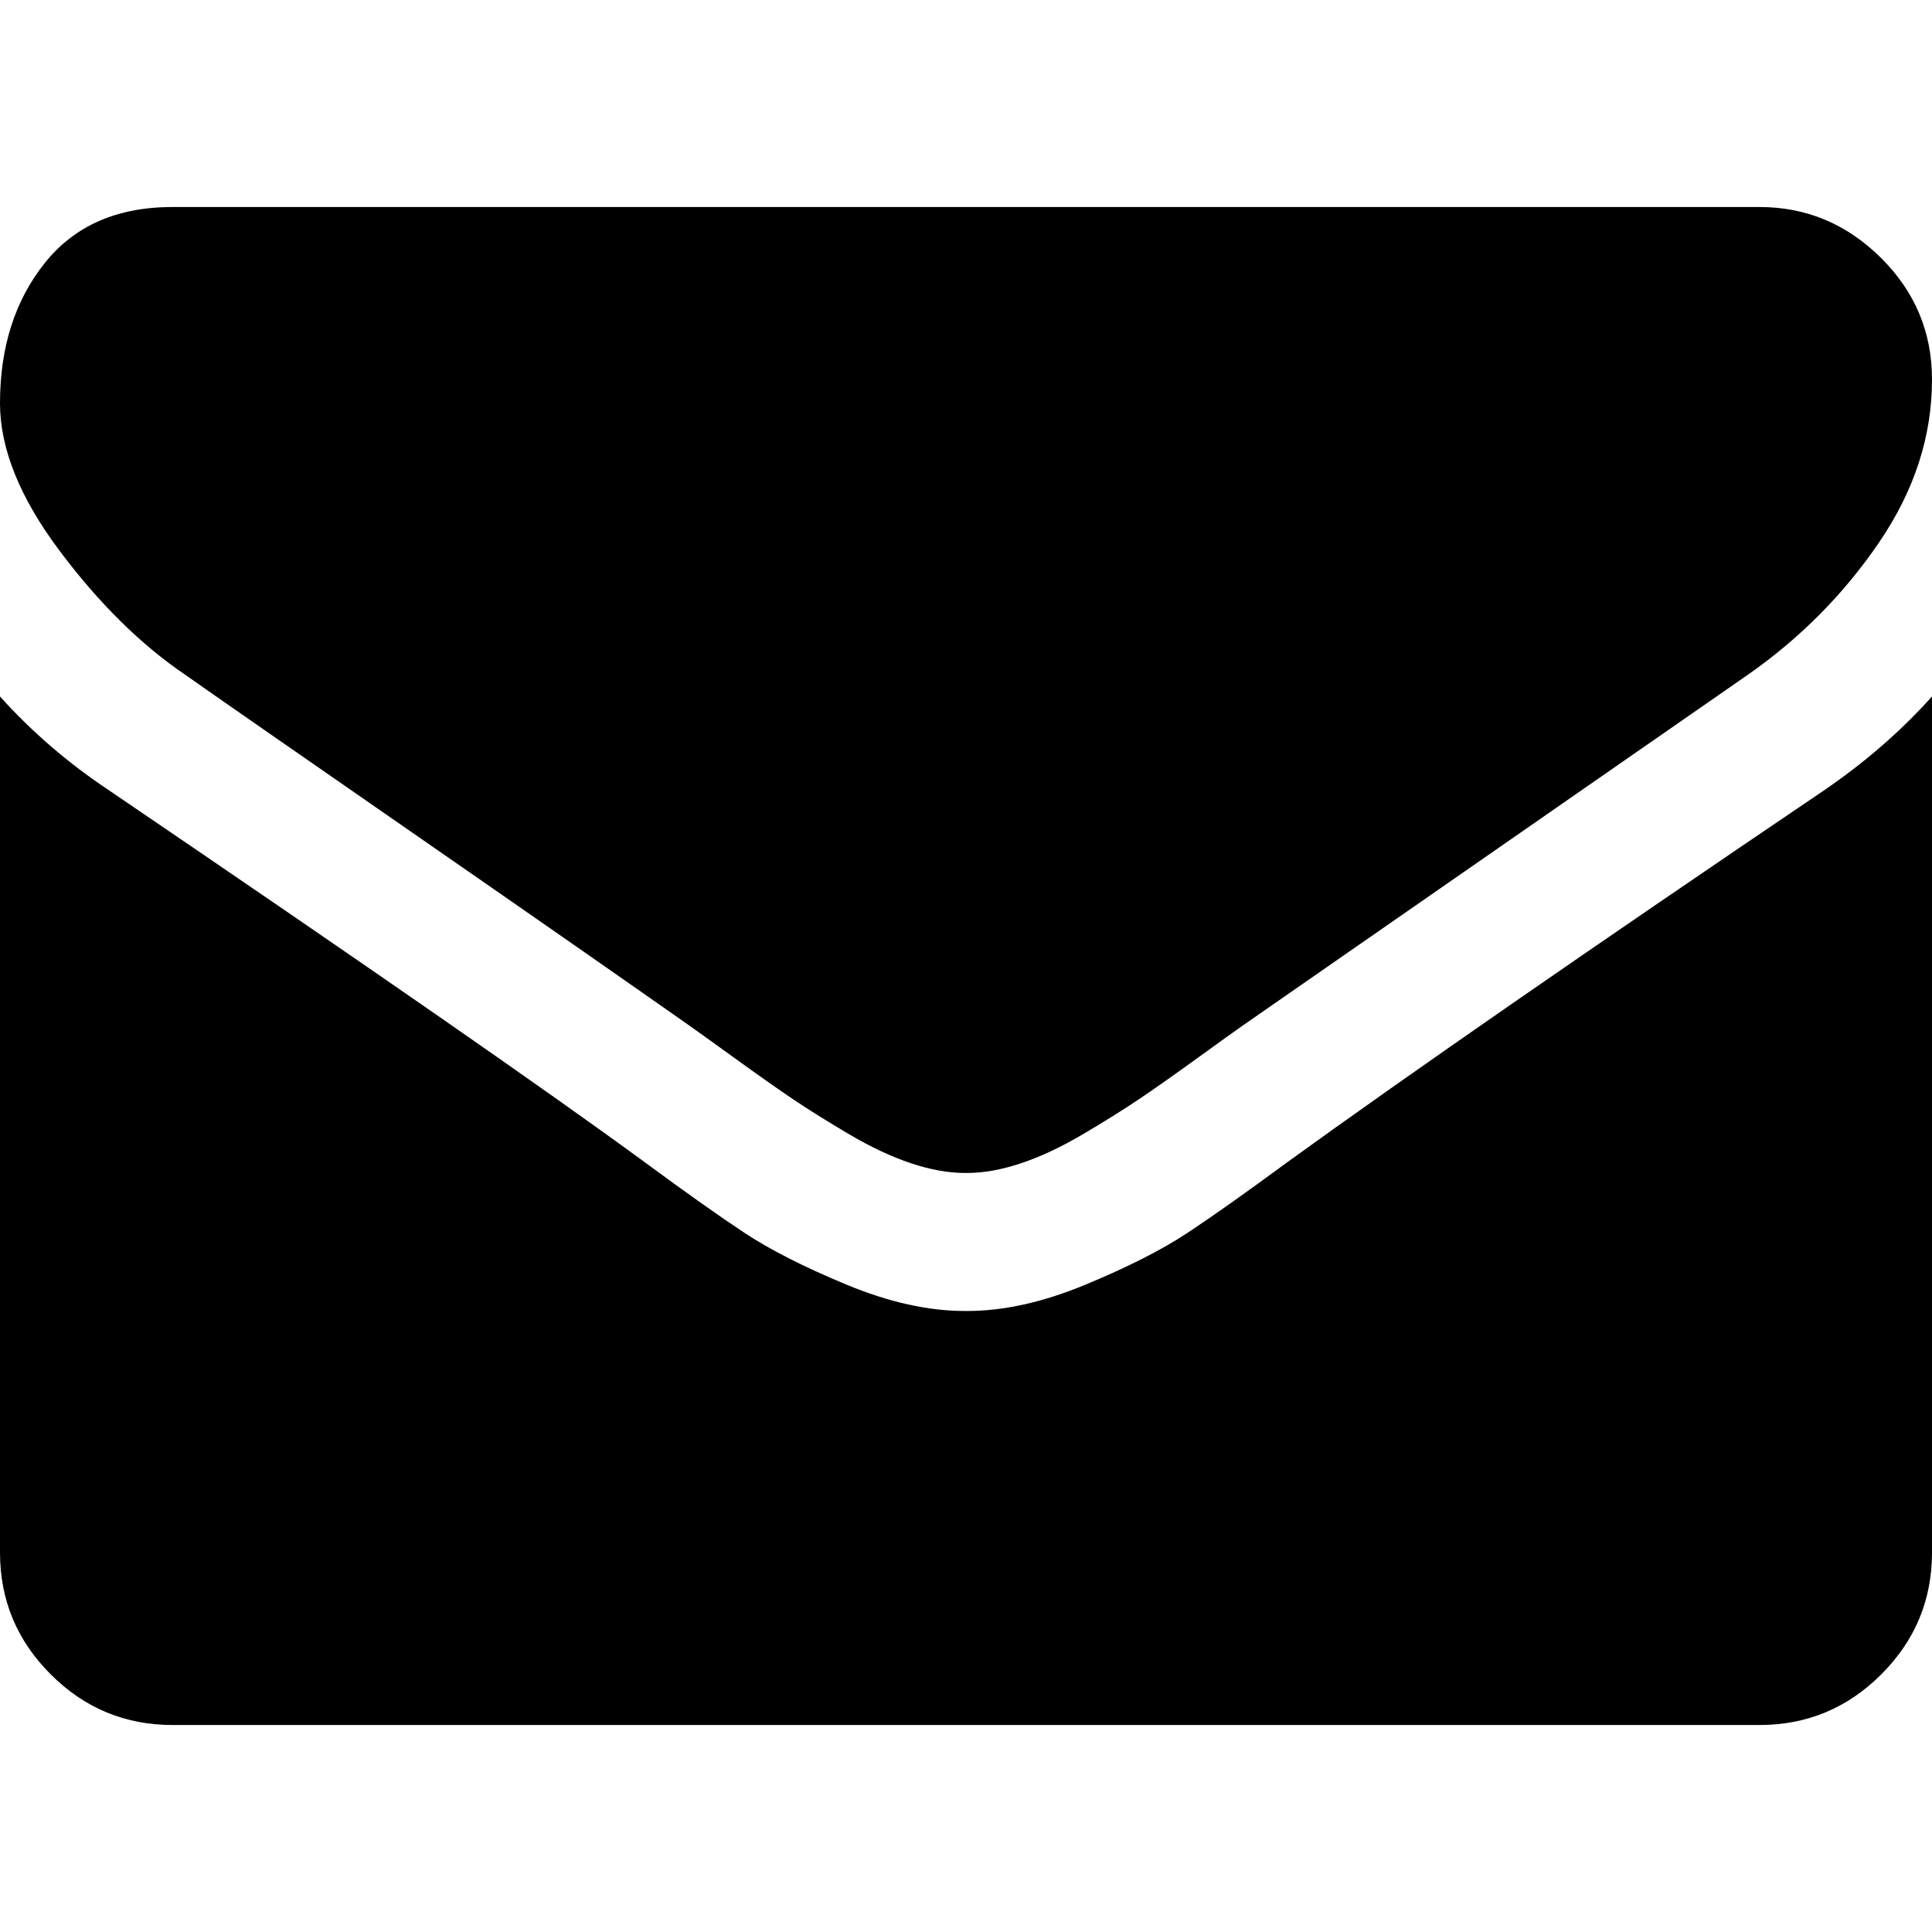
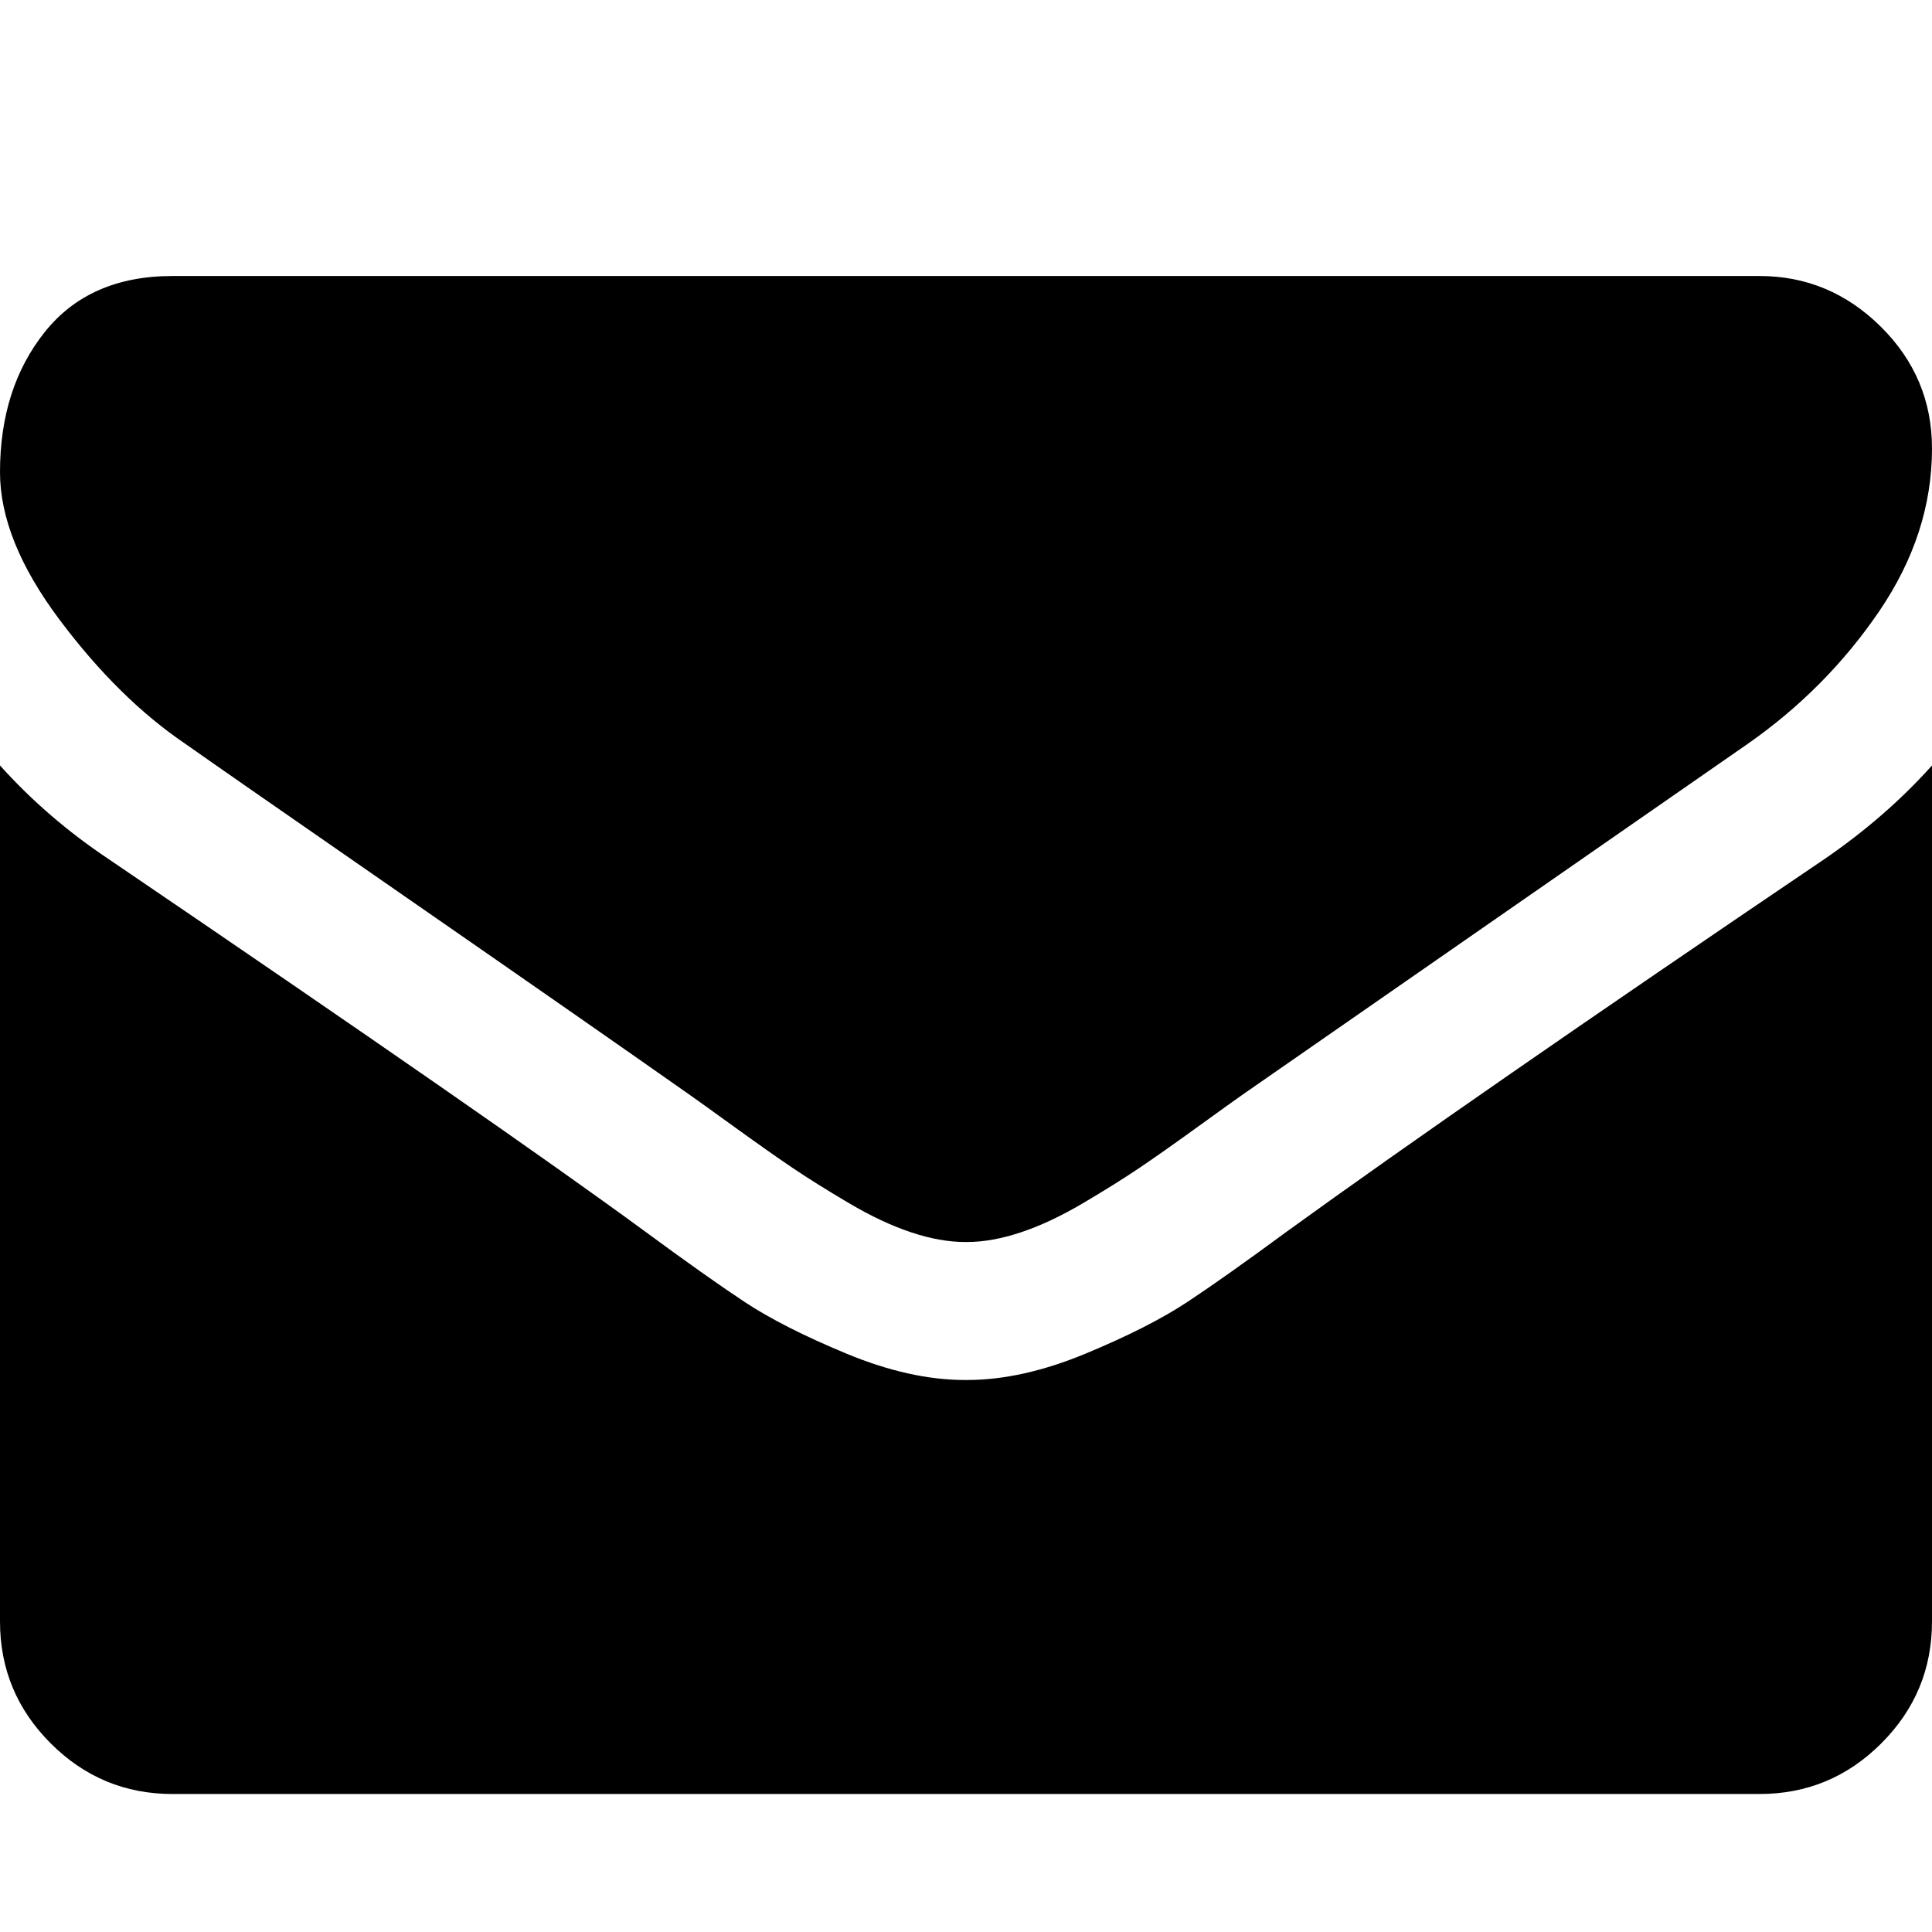
- <svg xmlns="http://www.w3.org/2000/svg" version="1.1" id="Capa_1" x="0px" y="0px" width="511.626px" height="511.626px" viewBox="0 0 511.626 511.626" style="enable-background:new 0 0 511.626 511.626;" xml:space="preserve">
-   <g>
-     <g>
-       <path d="M49.106,178.729c6.472,4.567,25.981,18.131,58.528,40.685c32.548,22.554,57.482,39.92,74.803,52.099    c1.903,1.335,5.946,4.237,12.131,8.71c6.186,4.476,11.326,8.093,15.416,10.852c4.093,2.758,9.041,5.852,14.849,9.277    c5.806,3.422,11.279,5.996,16.418,7.7c5.14,1.718,9.898,2.569,14.275,2.569h0.287h0.288c4.377,0,9.137-0.852,14.277-2.569    c5.137-1.704,10.615-4.281,16.416-7.7c5.804-3.429,10.752-6.52,14.845-9.277c4.093-2.759,9.229-6.376,15.417-10.852    c6.184-4.477,10.232-7.375,12.135-8.71c17.508-12.179,62.051-43.11,133.615-92.79c13.894-9.703,25.502-21.411,34.827-35.116    c9.332-13.699,13.993-28.07,13.993-43.105c0-12.564-4.523-23.319-13.565-32.264c-9.041-8.947-19.749-13.418-32.117-13.418H45.679    c-14.655,0-25.933,4.948-33.832,14.844C3.949,79.562,0,91.934,0,106.779c0,11.991,5.236,24.985,15.703,38.974    C26.169,159.743,37.307,170.736,49.106,178.729z" />
-       <path d="M483.072,209.275c-62.424,42.251-109.824,75.087-142.177,98.501c-10.849,7.991-19.65,14.229-26.409,18.699    c-6.759,4.473-15.748,9.041-26.98,13.702c-11.228,4.668-21.692,6.995-31.401,6.995h-0.291h-0.287    c-9.707,0-20.177-2.327-31.405-6.995c-11.228-4.661-20.223-9.229-26.98-13.702c-6.755-4.47-15.559-10.708-26.407-18.699    c-25.697-18.842-72.995-51.68-141.896-98.501C17.987,202.047,8.375,193.762,0,184.437v226.685c0,12.57,4.471,23.319,13.418,32.265    c8.945,8.949,19.701,13.422,32.264,13.422h420.266c12.56,0,23.315-4.473,32.261-13.422c8.949-8.949,13.418-19.694,13.418-32.265    V184.437C503.441,193.569,493.927,201.854,483.072,209.275z" />
-     </g>
-   </g>
-   <g>
- </g>
-   <g>
- </g>
-   <g>
- </g>
-   <g>
- </g>
-   <g>
- </g>
-   <g>
- </g>
-   <g>
- </g>
-   <g>
- </g>
-   <g>
- </g>
-   <g>
- </g>
-   <g>
- </g>
-   <g>
- </g>
-   <g>
- </g>
-   <g>
- </g>
-   <g>
- </g>
+ <svg xmlns="http://www.w3.org/2000/svg" width="1792" height="1792" viewBox="0 0 1792 1792">
+   <path d="M1792 710v794q0 66-47 113t-113 47h-1472q-66 0-113-47t-47-113v-794q44 49 101 87 362 246 497 345 57 42 92.5 65.5t94.5 48 110 24.5h2q51 0 110-24.5t94.5-48 92.5-65.5q170-123 498-345 57-39 100-87zm0-294q0 79-49 151t-122 123q-376 261-468 325-10 7-42.5 30.5t-54 38-52 32.5-57.5 27-50 9h-2q-23 0-50-9t-57.5-27-52-32.5-54-38-42.5-30.5q-91-64-262-182.5t-205-142.5q-62-42-117-115.5t-55-136.5q0-78 41.5-130t118.5-52h1472q65 0 112.5 47t47.5 113z" />
</svg>
